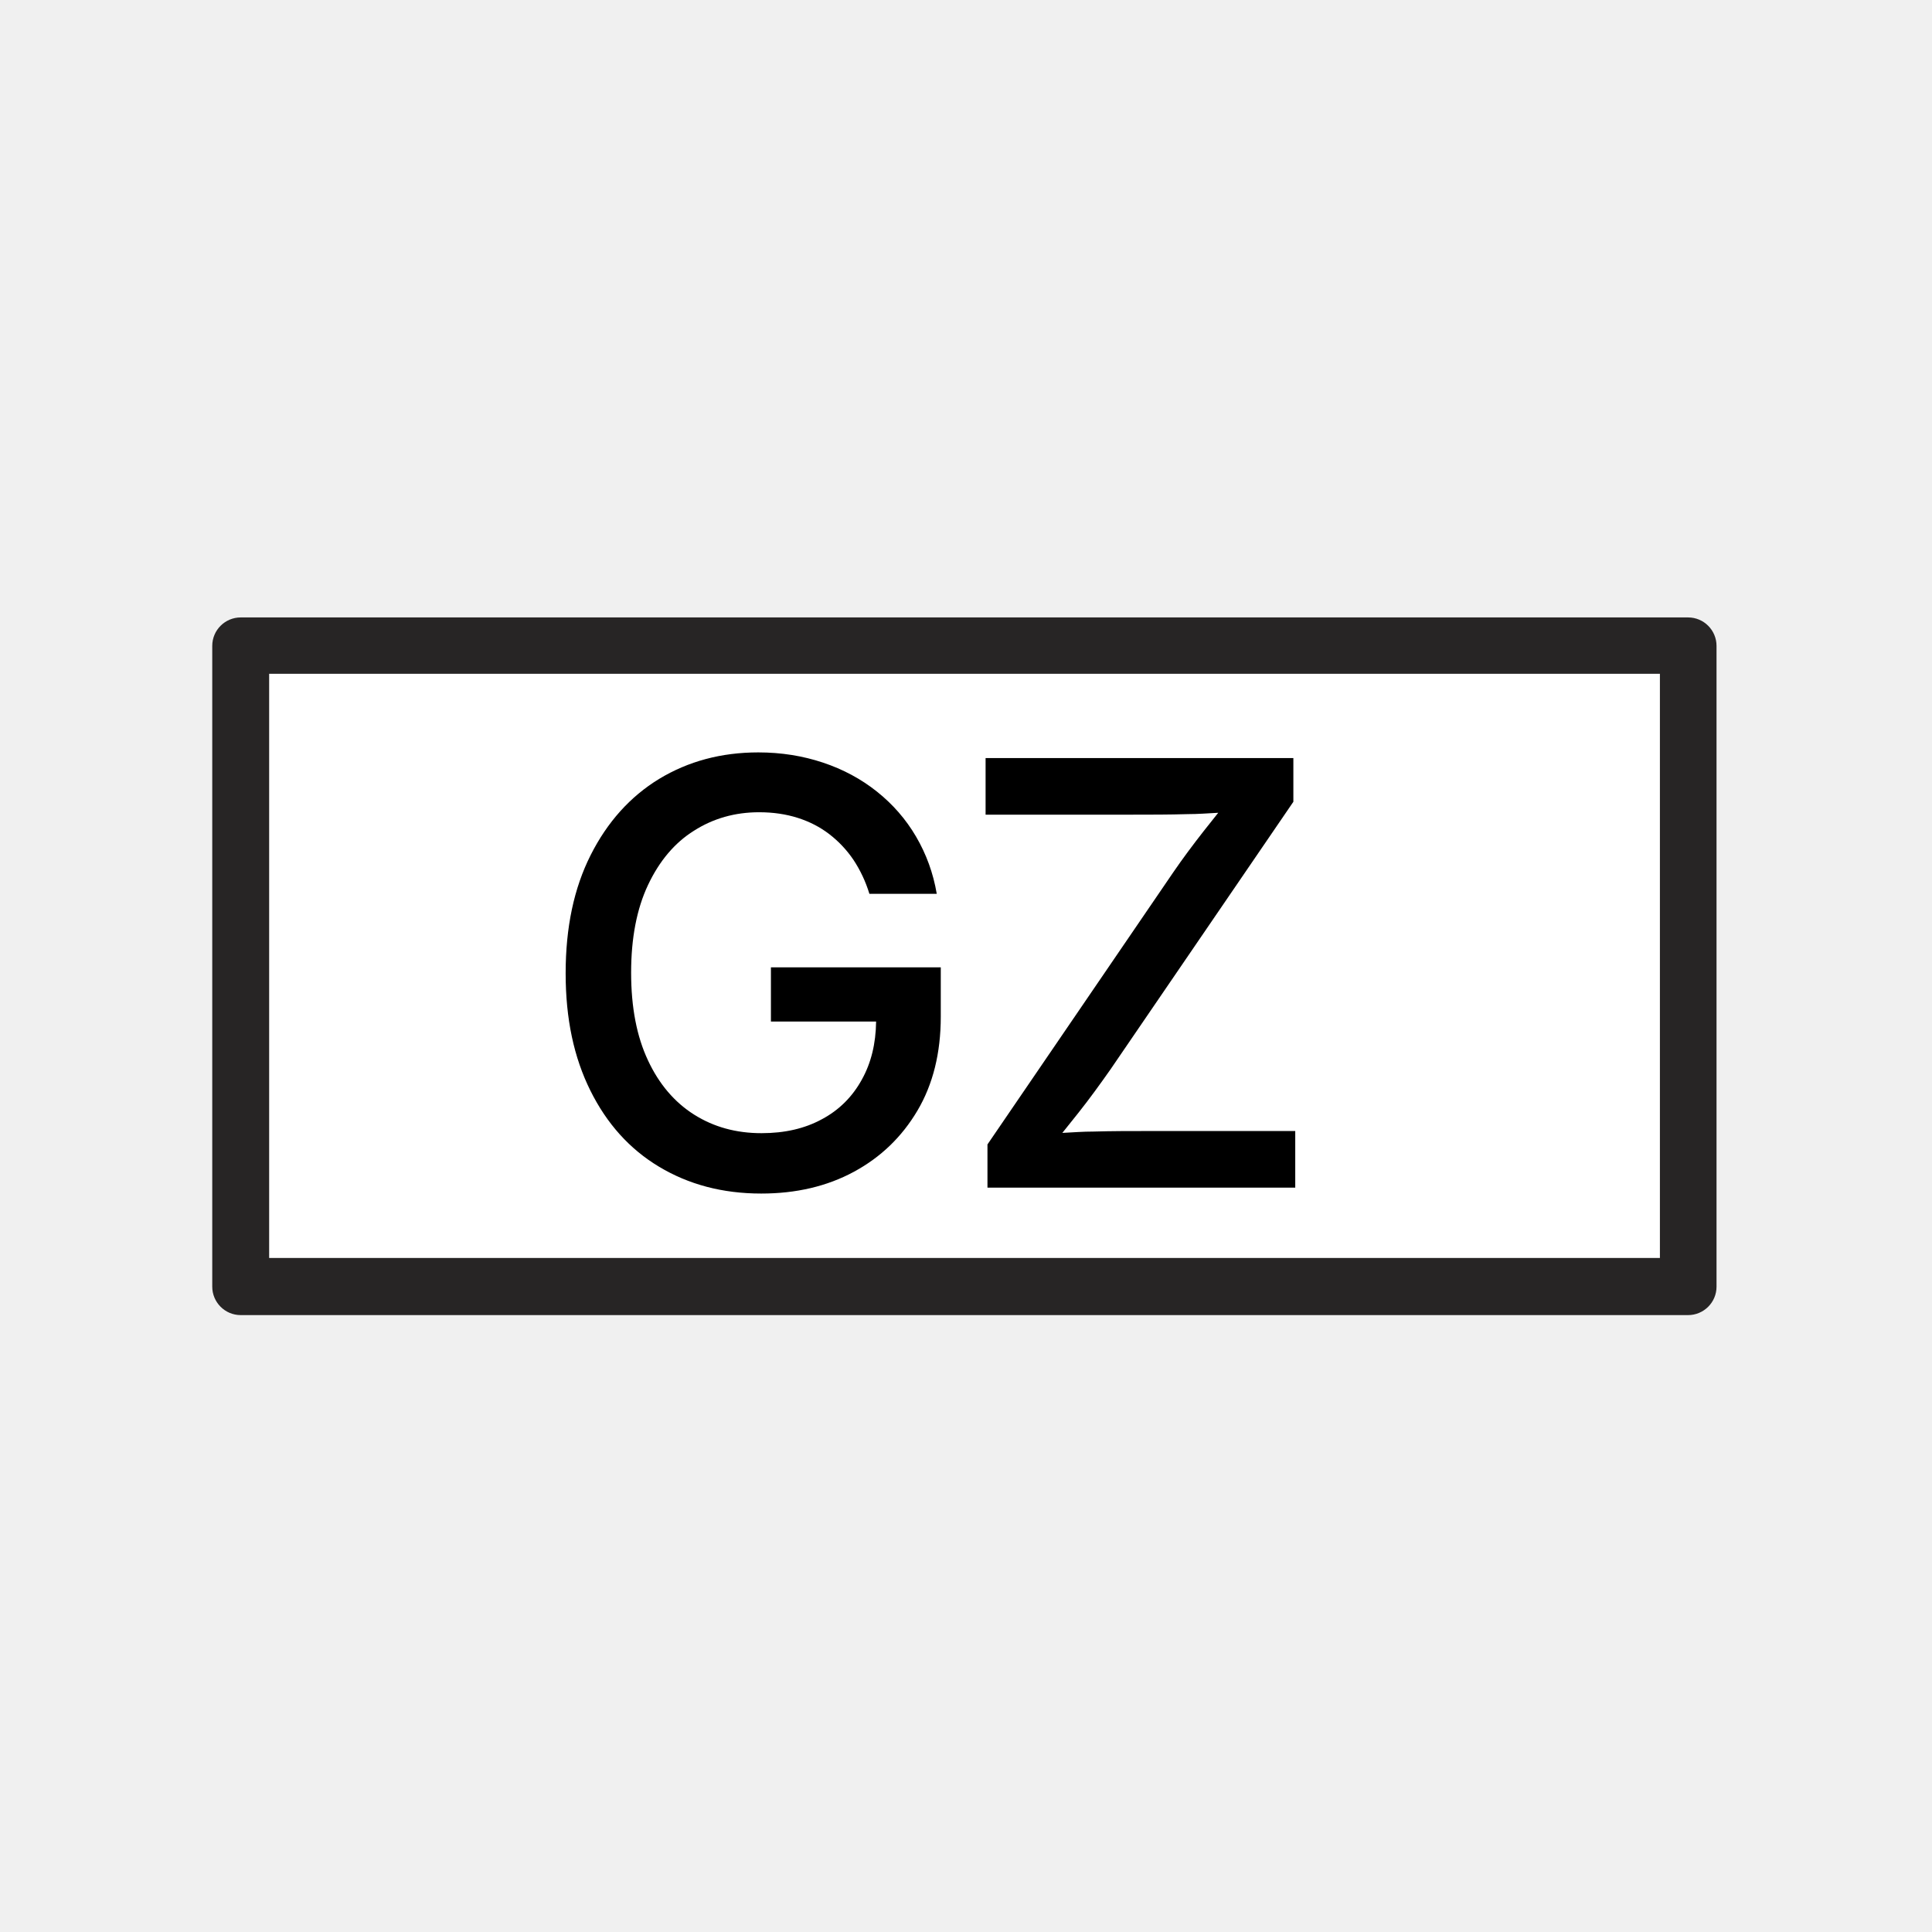
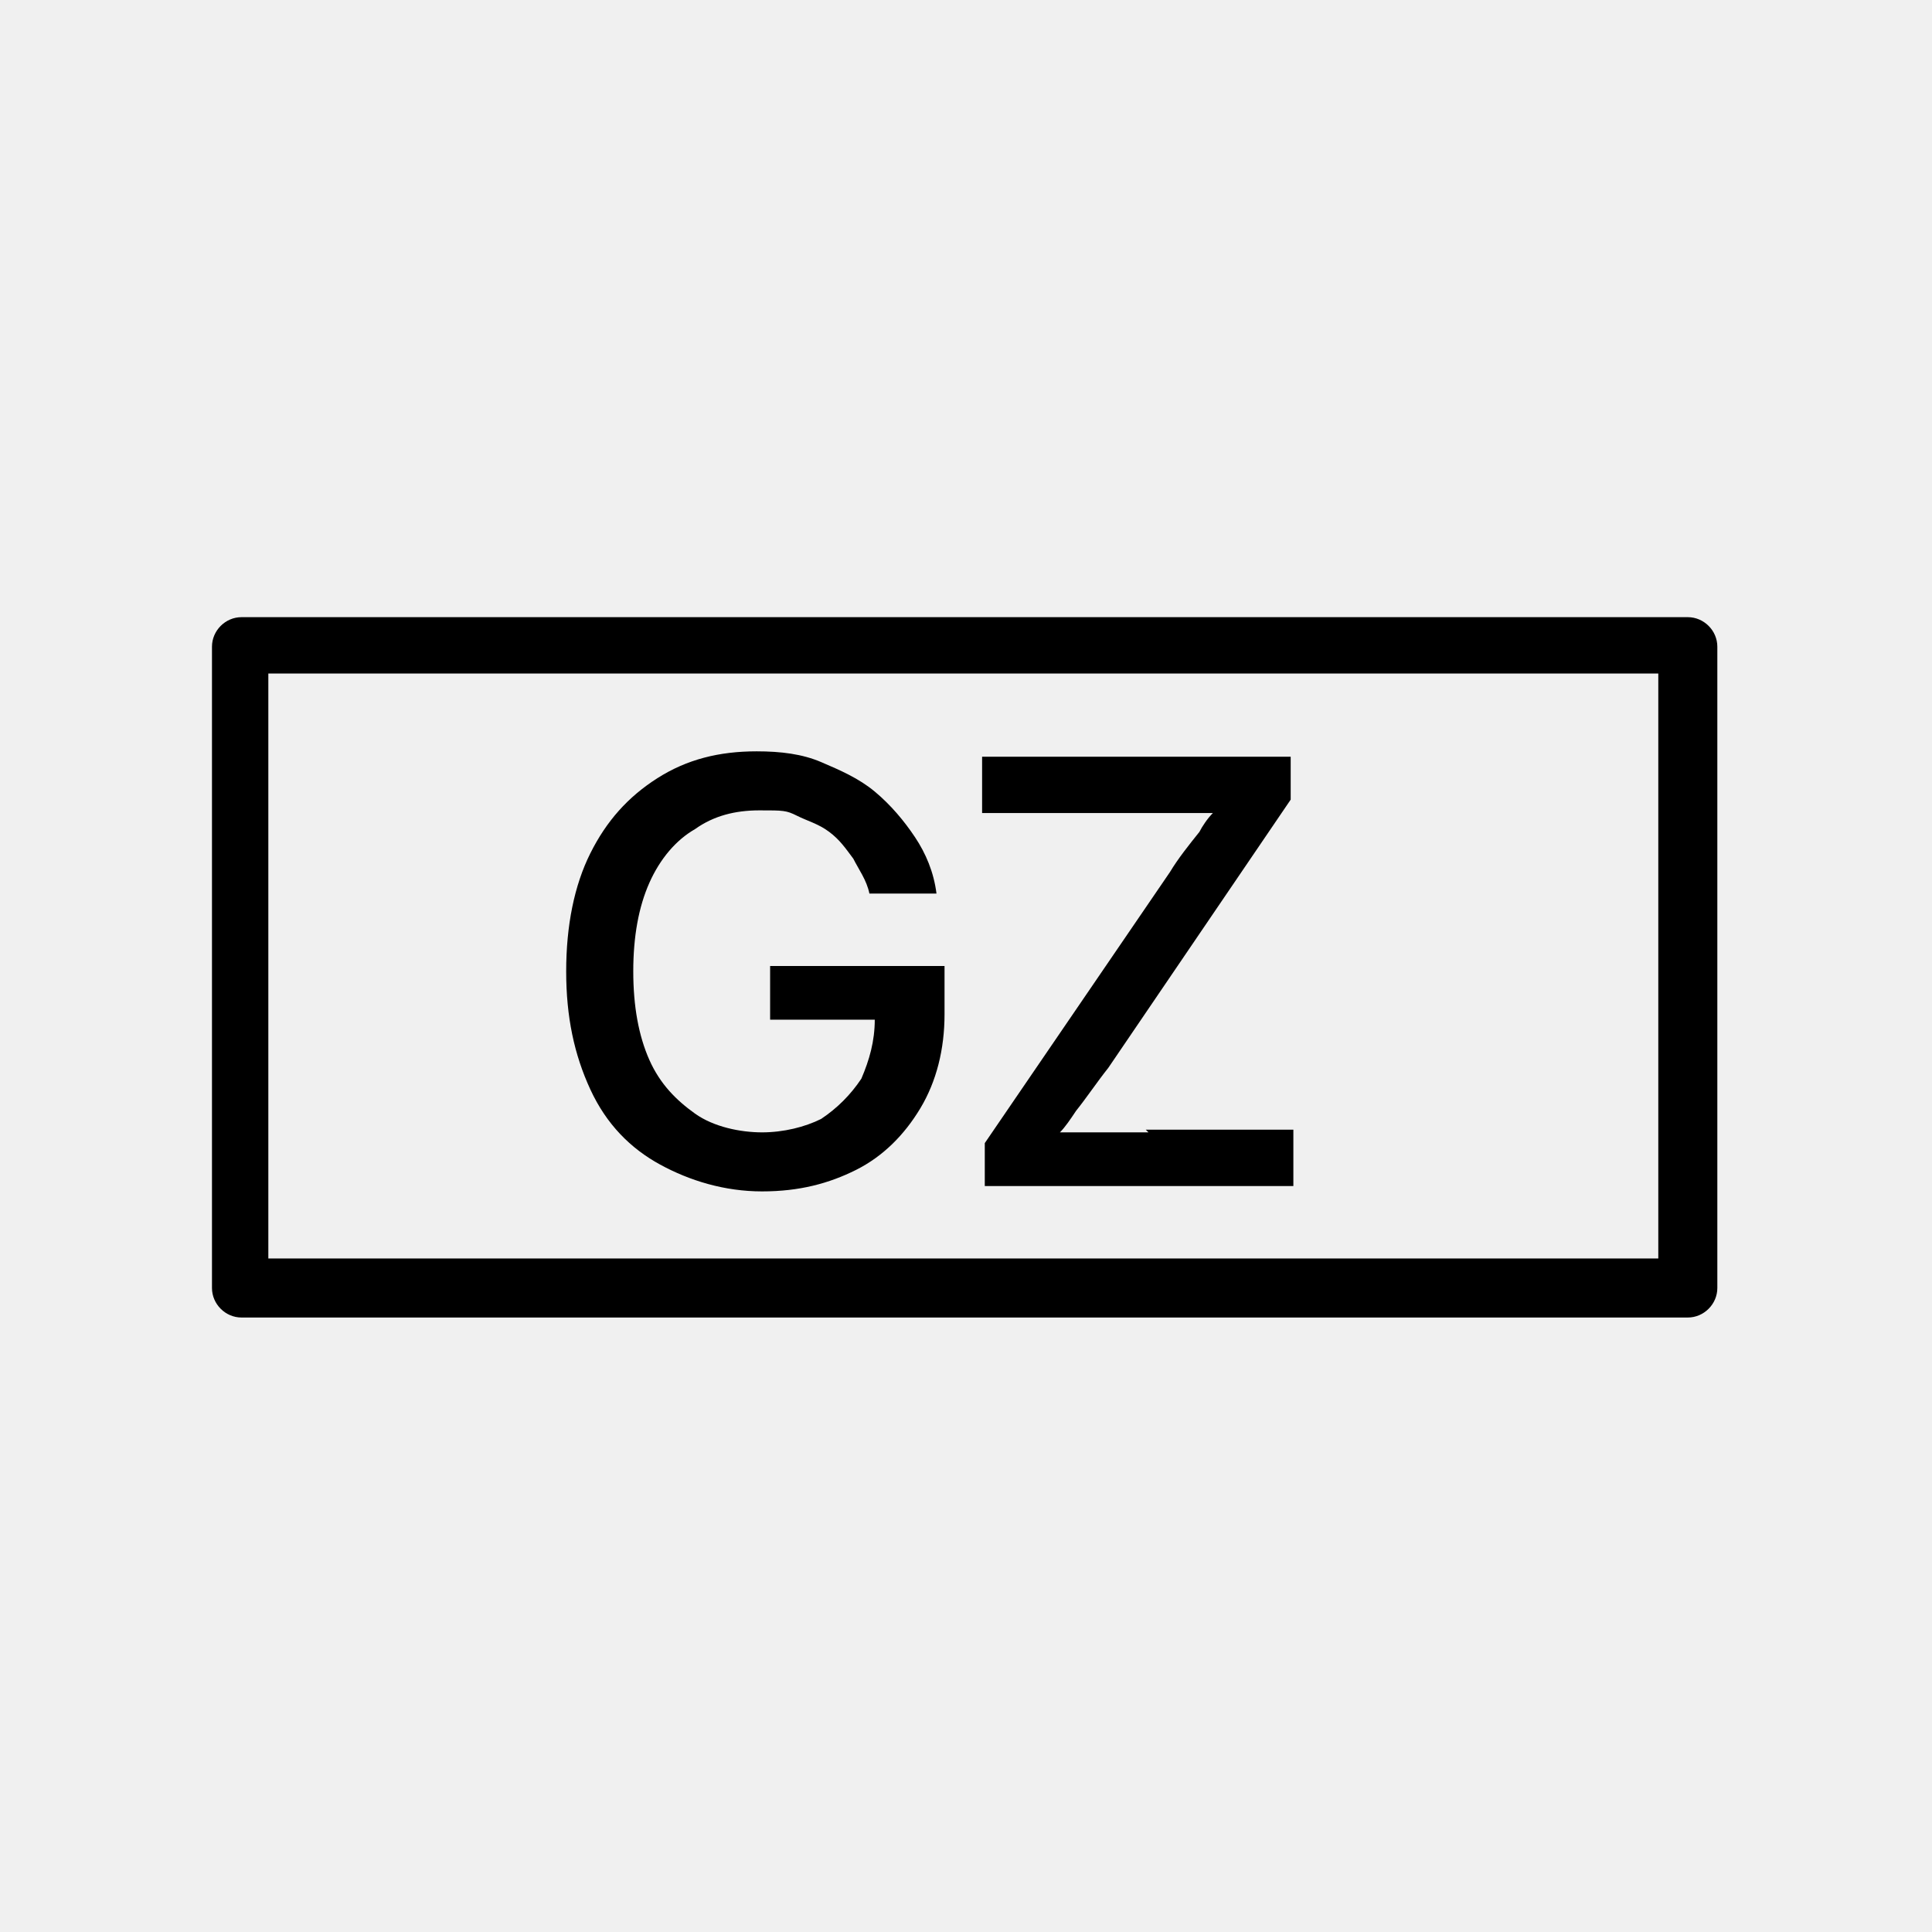
- <svg xmlns="http://www.w3.org/2000/svg" viewBox="0 0 72 72">
-   <g id="SVG_icons" data-name="SVG icons">
-     <rect x="10.03" y="25.12" width="51.83" height="21.77" fill="#fff" />
-     <path d="M62.91,23.01H8.97c-.58,0-1.06.47-1.06,1.06v23.88c0,.58.47,1.06,1.06,1.06h53.94c.58,0,1.06-.47,1.06-1.06v-23.88c0-.58-.47-1.06-1.06-1.06ZM61.86,46.88H10.03v-21.77h51.83v21.77Z" fill="#272525" />
+ <svg xmlns="http://www.w3.org/2000/svg" id="Layer_1" version="1.1" viewBox="0 0 72 72">
+   <g id="SVG_icons">
+     <path d="M62.9,23H9c-.6,0-1.1.5-1.1,1.1v23.9c0,.6.5,1.1,1.1,1.1h53.9c.6,0,1.1-.5,1.1-1.1v-23.9c0-.6-.5-1.1-1.1-1.1ZM61.9,46.9H10v-21.8h51.8v21.8Z" />
    <g>
-       <path d="M28.73,36.05v2.02h3.92c-.01.83-.19,1.55-.53,2.16-.35.64-.85,1.14-1.49,1.48-.64.35-1.39.52-2.25.52-.95,0-1.78-.23-2.51-.69s-1.31-1.14-1.72-2.02c-.42-.89-.63-1.98-.63-3.27s.21-2.38.63-3.27.99-1.57,1.71-2.02c.72-.46,1.53-.69,2.43-.69.52,0,1,.07,1.44.21s.83.34,1.18.61c.35.27.65.59.9.96.25.38.45.8.59,1.26h2.51c-.13-.77-.39-1.48-.77-2.13-.38-.65-.87-1.21-1.46-1.68-.59-.47-1.26-.83-2.01-1.08-.75-.25-1.55-.38-2.41-.38-1.38,0-2.61.33-3.7.99-1.08.66-1.93,1.61-2.55,2.84-.62,1.23-.93,2.69-.93,4.4s.31,3.14.92,4.37c.61,1.23,1.46,2.18,2.56,2.84s2.36,1,3.81,1c1.3,0,2.45-.27,3.45-.81,1-.54,1.79-1.3,2.37-2.28.58-.98.87-2.15.87-3.5v-1.84h-6.32Z" />
-       <path d="M42.81,42.15c-.69,0-1.38,0-2.06.02-.39,0-.77.03-1.16.05.2-.25.4-.5.6-.75.42-.53.81-1.07,1.19-1.61l6.82-9.98v-1.63h-11.47v2.11h5.49c.67,0,1.35,0,2.04-.02.38,0,.76-.03,1.14-.05-.18.23-.36.45-.54.68-.4.51-.78,1.02-1.13,1.53l-6.93,10.15v1.61h11.47v-2.11h-5.45Z" />
+       <path d="M28.7,36v2h3.9c0,.8-.2,1.5-.5,2.2-.4.6-.9,1.1-1.5,1.5-.6.3-1.4.5-2.2.5s-1.8-.2-2.5-.7-1.3-1.1-1.7-2c-.4-.9-.6-2-.6-3.3s.2-2.4.6-3.3,1-1.6,1.7-2c.7-.5,1.5-.7,2.4-.7s1,0,1.4.2.8.3,1.2.6.6.6.9,1c.2.4.5.8.6,1.3h2.5c-.1-.8-.4-1.5-.8-2.1-.4-.6-.9-1.2-1.5-1.7-.6-.5-1.3-.8-2-1.1s-1.5-.4-2.4-.4c-1.4,0-2.6.3-3.7,1-1.1.7-1.9,1.6-2.5,2.8-.6,1.2-.9,2.7-.9,4.4s.3,3.1.9,4.4,1.5,2.2,2.6,2.8,2.4,1,3.8,1,2.5-.3,3.5-.8,1.8-1.3,2.4-2.3c.6-1,.9-2.2.9-3.5v-1.8s-6.3,0-6.3,0Z" />
+       <path d="M42.8,42.2c-.7,0-1.4,0-2.1,0-.4,0-.8,0-1.2,0,.2-.2.4-.5.6-.8.4-.5.8-1.1,1.2-1.6l6.8-10v-1.6h-11.5v2.1h5.5c.7,0,1.3,0,2,0,.4,0,.8,0,1.1,0-.2.2-.4.5-.5.7-.4.5-.8,1-1.1,1.5l-6.9,10.1v1.6h11.5v-2.1s-5.5,0-5.5,0Z" />
    </g>
  </g>
-   <g id="Rectangles">
-     <rect x=".22" y=".36" width="71.28" height="71.28" fill="none" />
-   </g>
</svg>
